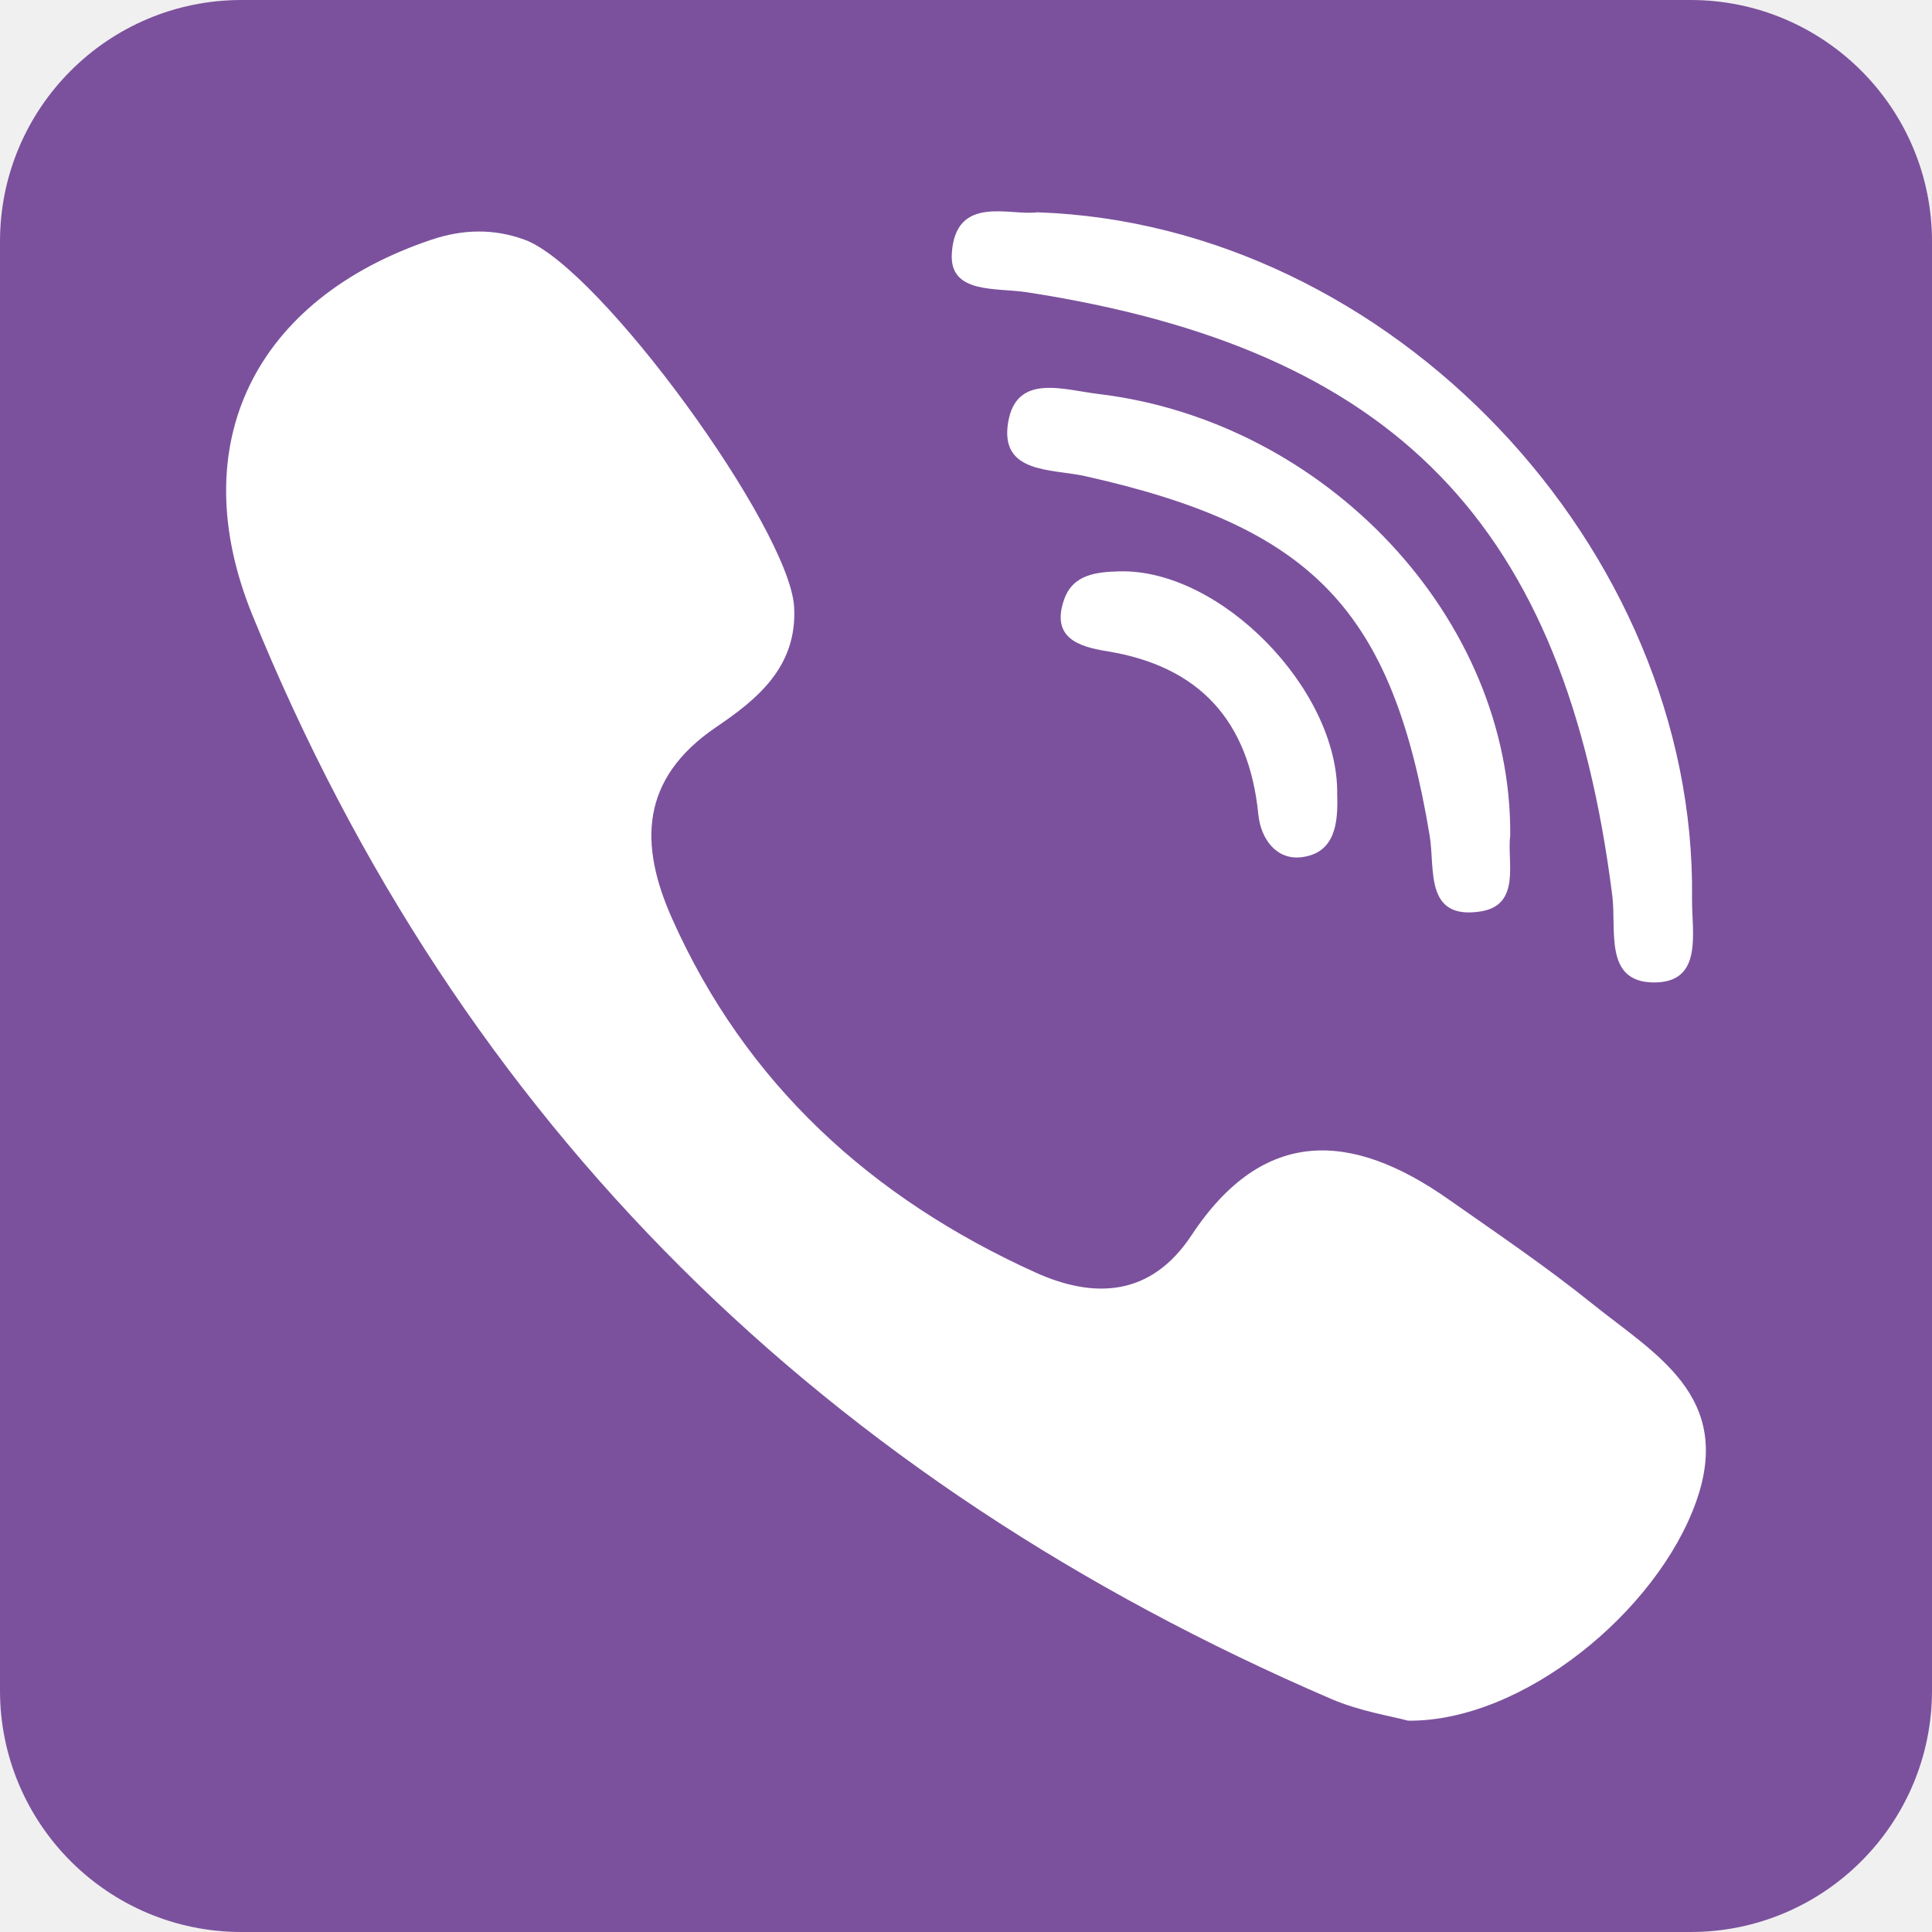
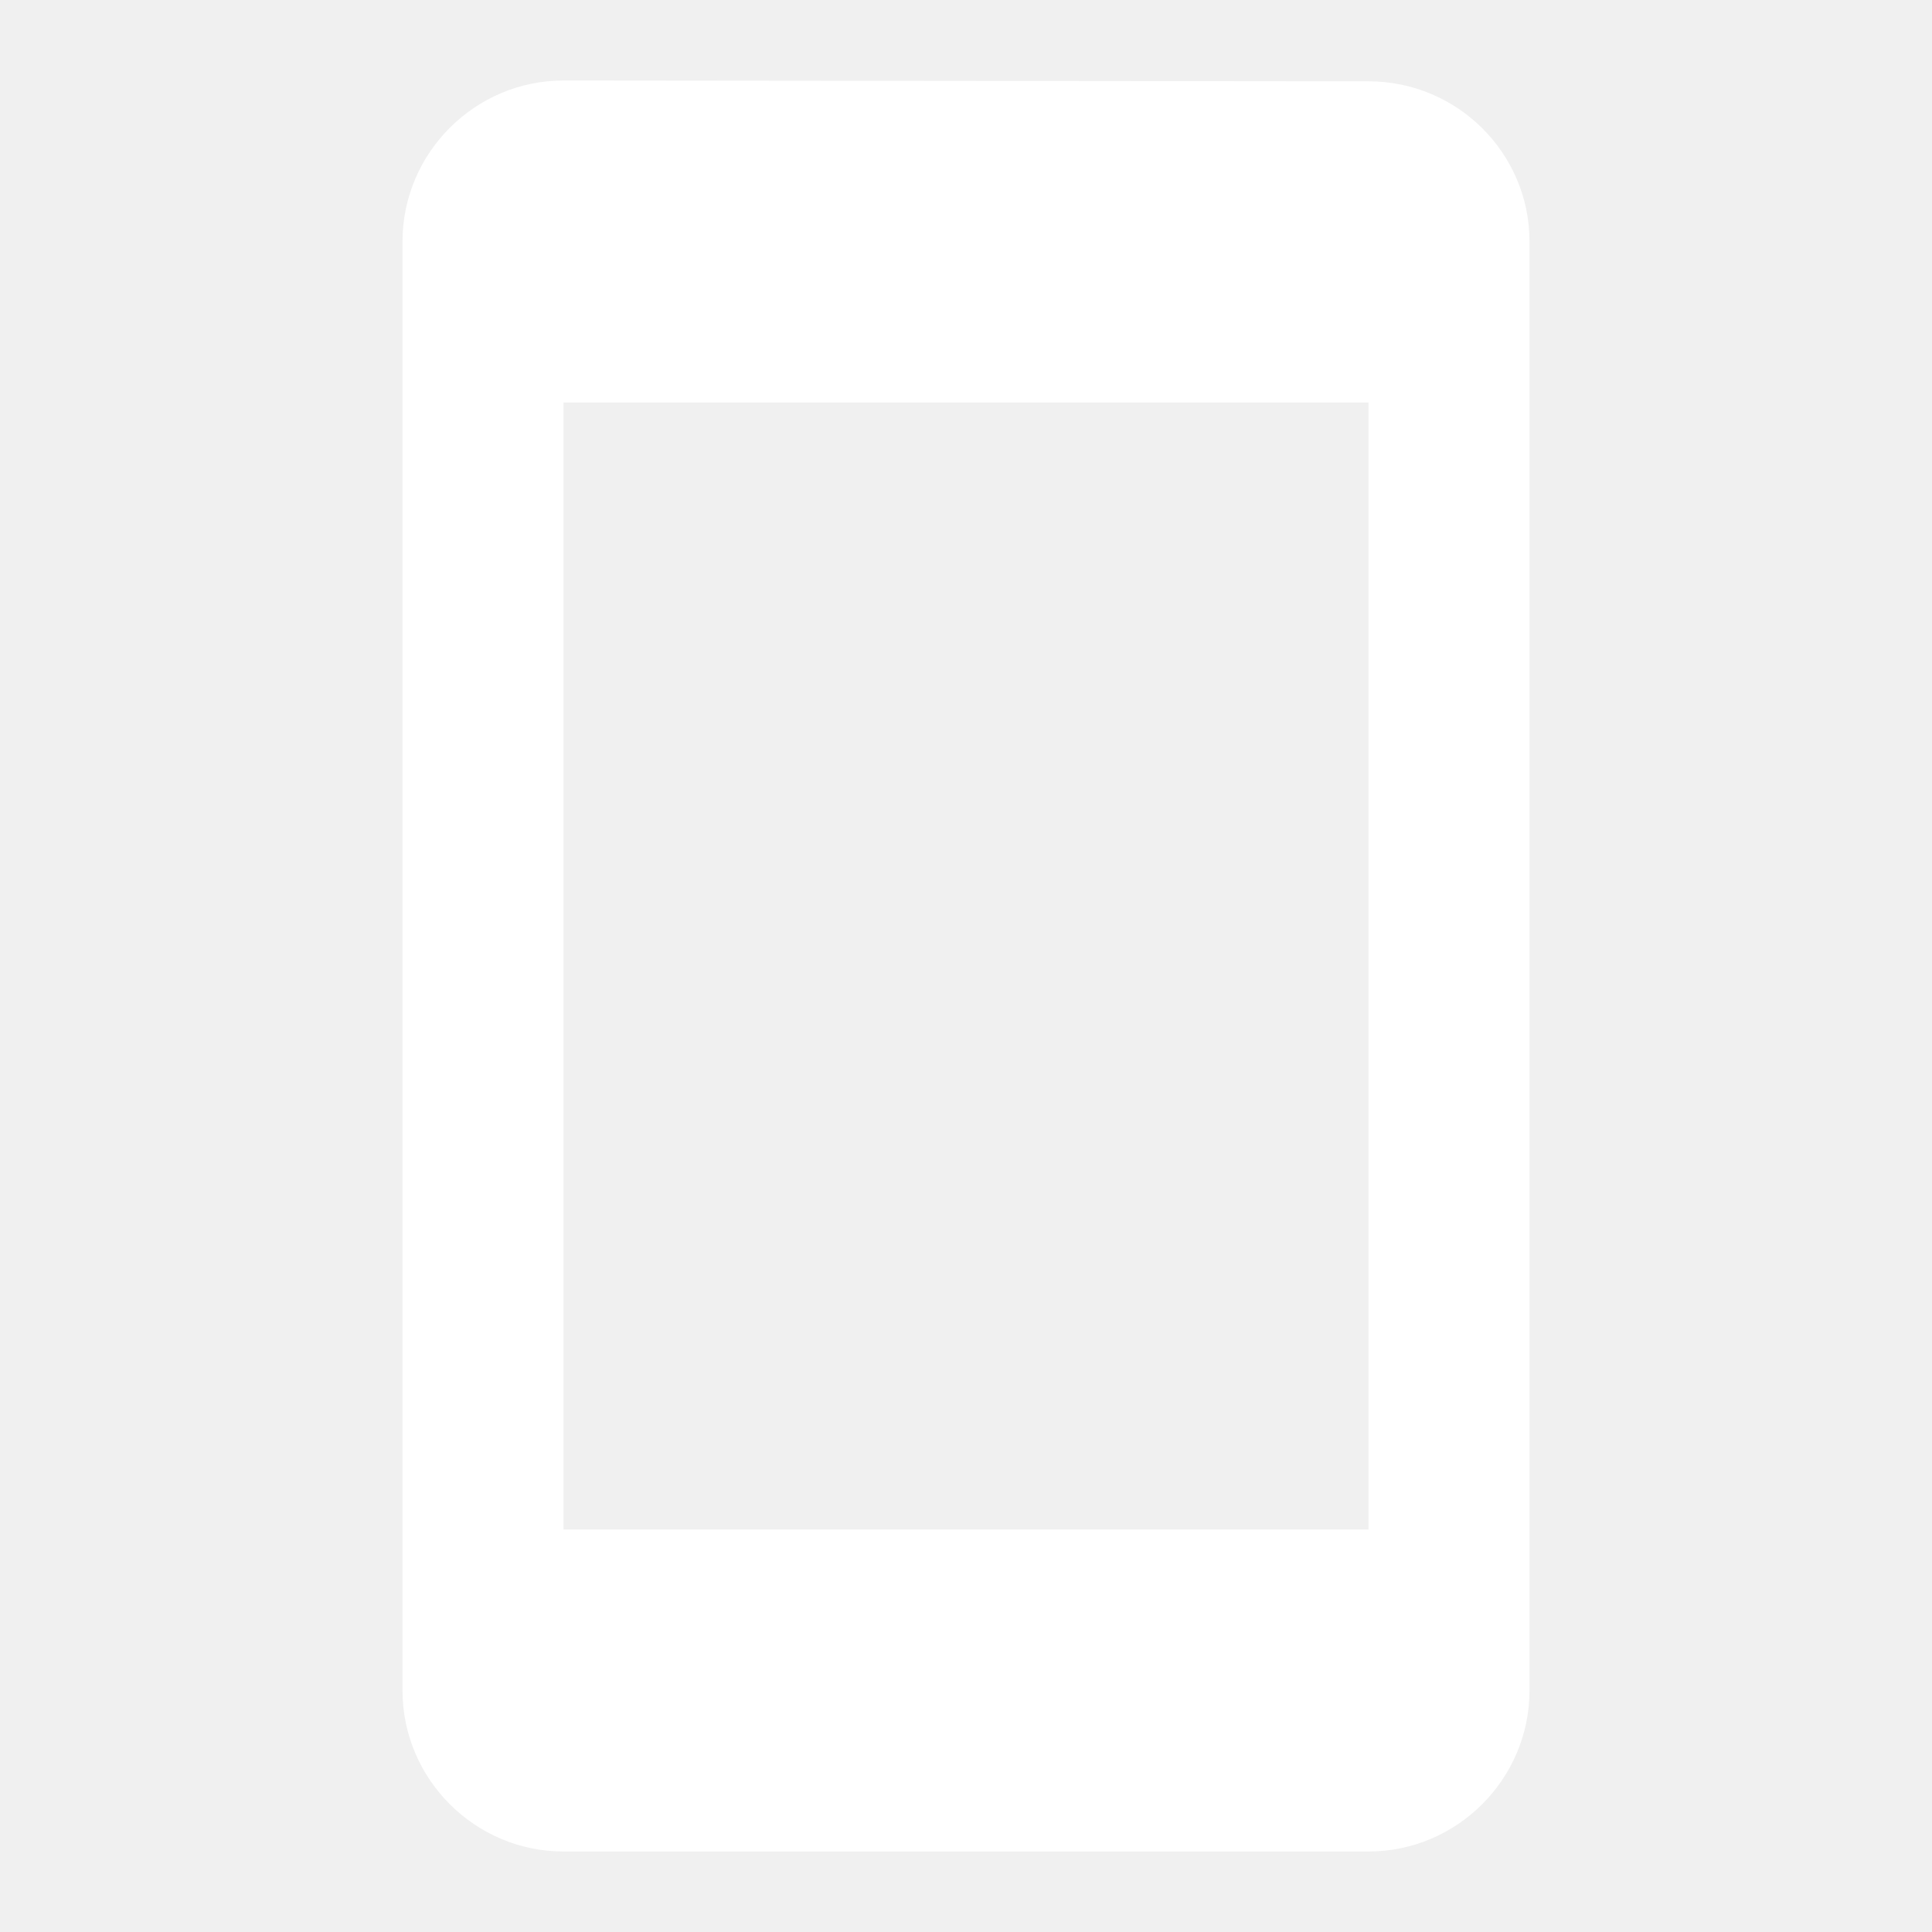
- <svg xmlns="http://www.w3.org/2000/svg" height="100%" id="Layer_1" version="1.1" viewBox="0 0 512 512" width="100%" xml:space="preserve">
-   <defs id="defs12" />
-   <g id="g4780">
-     <rect height="512" id="rect2987" rx="64" ry="64" style="fill:#7b519d;fill-opacity:1;fill-rule:nonzero;stroke:none" width="512" x="0" y="0" />
-     <g id="g15" transform="matrix(1.452588,0,0,1.452588,-115.1796,-97.14789)">
-       <path d="m 369.75,304.701 c -8.397,-6.76 -17.371,-12.828 -26.204,-19.027 -17.617,-12.373 -33.73,-13.334 -46.876,6.572 -7.382,11.176 -17.716,11.665 -28.521,6.762 -29.789,-13.506 -52.791,-34.318 -66.265,-64.595 -5.96,-13.395 -5.882,-25.405 8.064,-34.879 7.383,-5.01 14.822,-10.939 14.227,-21.887 -0.777,-14.275 -35.437,-61.981 -49.124,-67.016 -5.664,-2.084 -11.304,-1.949 -17.066,-0.012 -32.095,10.793 -45.388,37.188 -32.657,68.441 37.98,93.242 104.82,158.154 196.828,197.773 5.245,2.256 11.073,3.158 14.024,3.967 20.947,0.211 45.486,-19.971 52.573,-40 6.823,-19.269 -7.597,-26.918 -19.003,-36.099 z" id="path17-6" style="fill:#ffffff;fill-rule:evenodd" />
-       <path d="m 266.586,120.19 c 67.264,10.344 98.285,42.328 106.851,110.076 0.794,6.258 -1.537,15.674 7.391,15.848 9.331,0.178 7.083,-9.099 7.161,-15.363 0.789,-63.806 -54.846,-122.957 -119.458,-125.138 -4.875,0.701 -14.962,-3.362 -15.591,7.564 -0.419,7.367 8.073,6.156 13.646,7.013 z" id="path19-1" style="fill:#ffffff;fill-rule:evenodd" />
-       <path d="m 279.743,138.766 c -6.47,-0.779 -15.011,-3.828 -16.523,5.15 -1.578,9.422 7.941,8.465 14.058,9.834 41.544,9.285 56.009,24.406 62.849,65.615 0.999,6.008 -0.986,15.359 9.224,13.809 7.567,-1.152 4.834,-9.168 5.467,-13.85 0.335,-39.563 -33.567,-75.574 -75.075,-80.558 z" id="path21-2" style="fill:#ffffff;fill-rule:evenodd" />
-       <path d="m 283.558,171.118 c -4.319,0.107 -8.558,0.574 -10.145,5.189 -2.384,6.898 2.631,8.543 7.736,9.363 17.042,2.736 26.011,12.785 27.713,29.779 0.46,4.613 3.387,8.35 7.843,7.824 6.174,-0.736 6.732,-6.232 6.543,-11.451 0.305,-19.093 -21.275,-41.161 -39.69,-40.704 z" id="path23" style="fill:#ffffff;fill-rule:evenodd" />
-     </g>
-   </g>
+ <svg xmlns="http://www.w3.org/2000/svg" fill="#FFFFFF" height="24" viewBox="0 0 24 24" width="24">
+   <path d="M0 0h24v24H0z" fill="none" />
+   <path d="M17 1.01L7 1c-1.1 0-2 .9-2 2v18c0 1.1.9 2 2 2h10c1.1 0 2-.9 2-2V3c0-1.1-.9-1.99-2-1.99zM17 19H7V5h10v14z" />
</svg>
